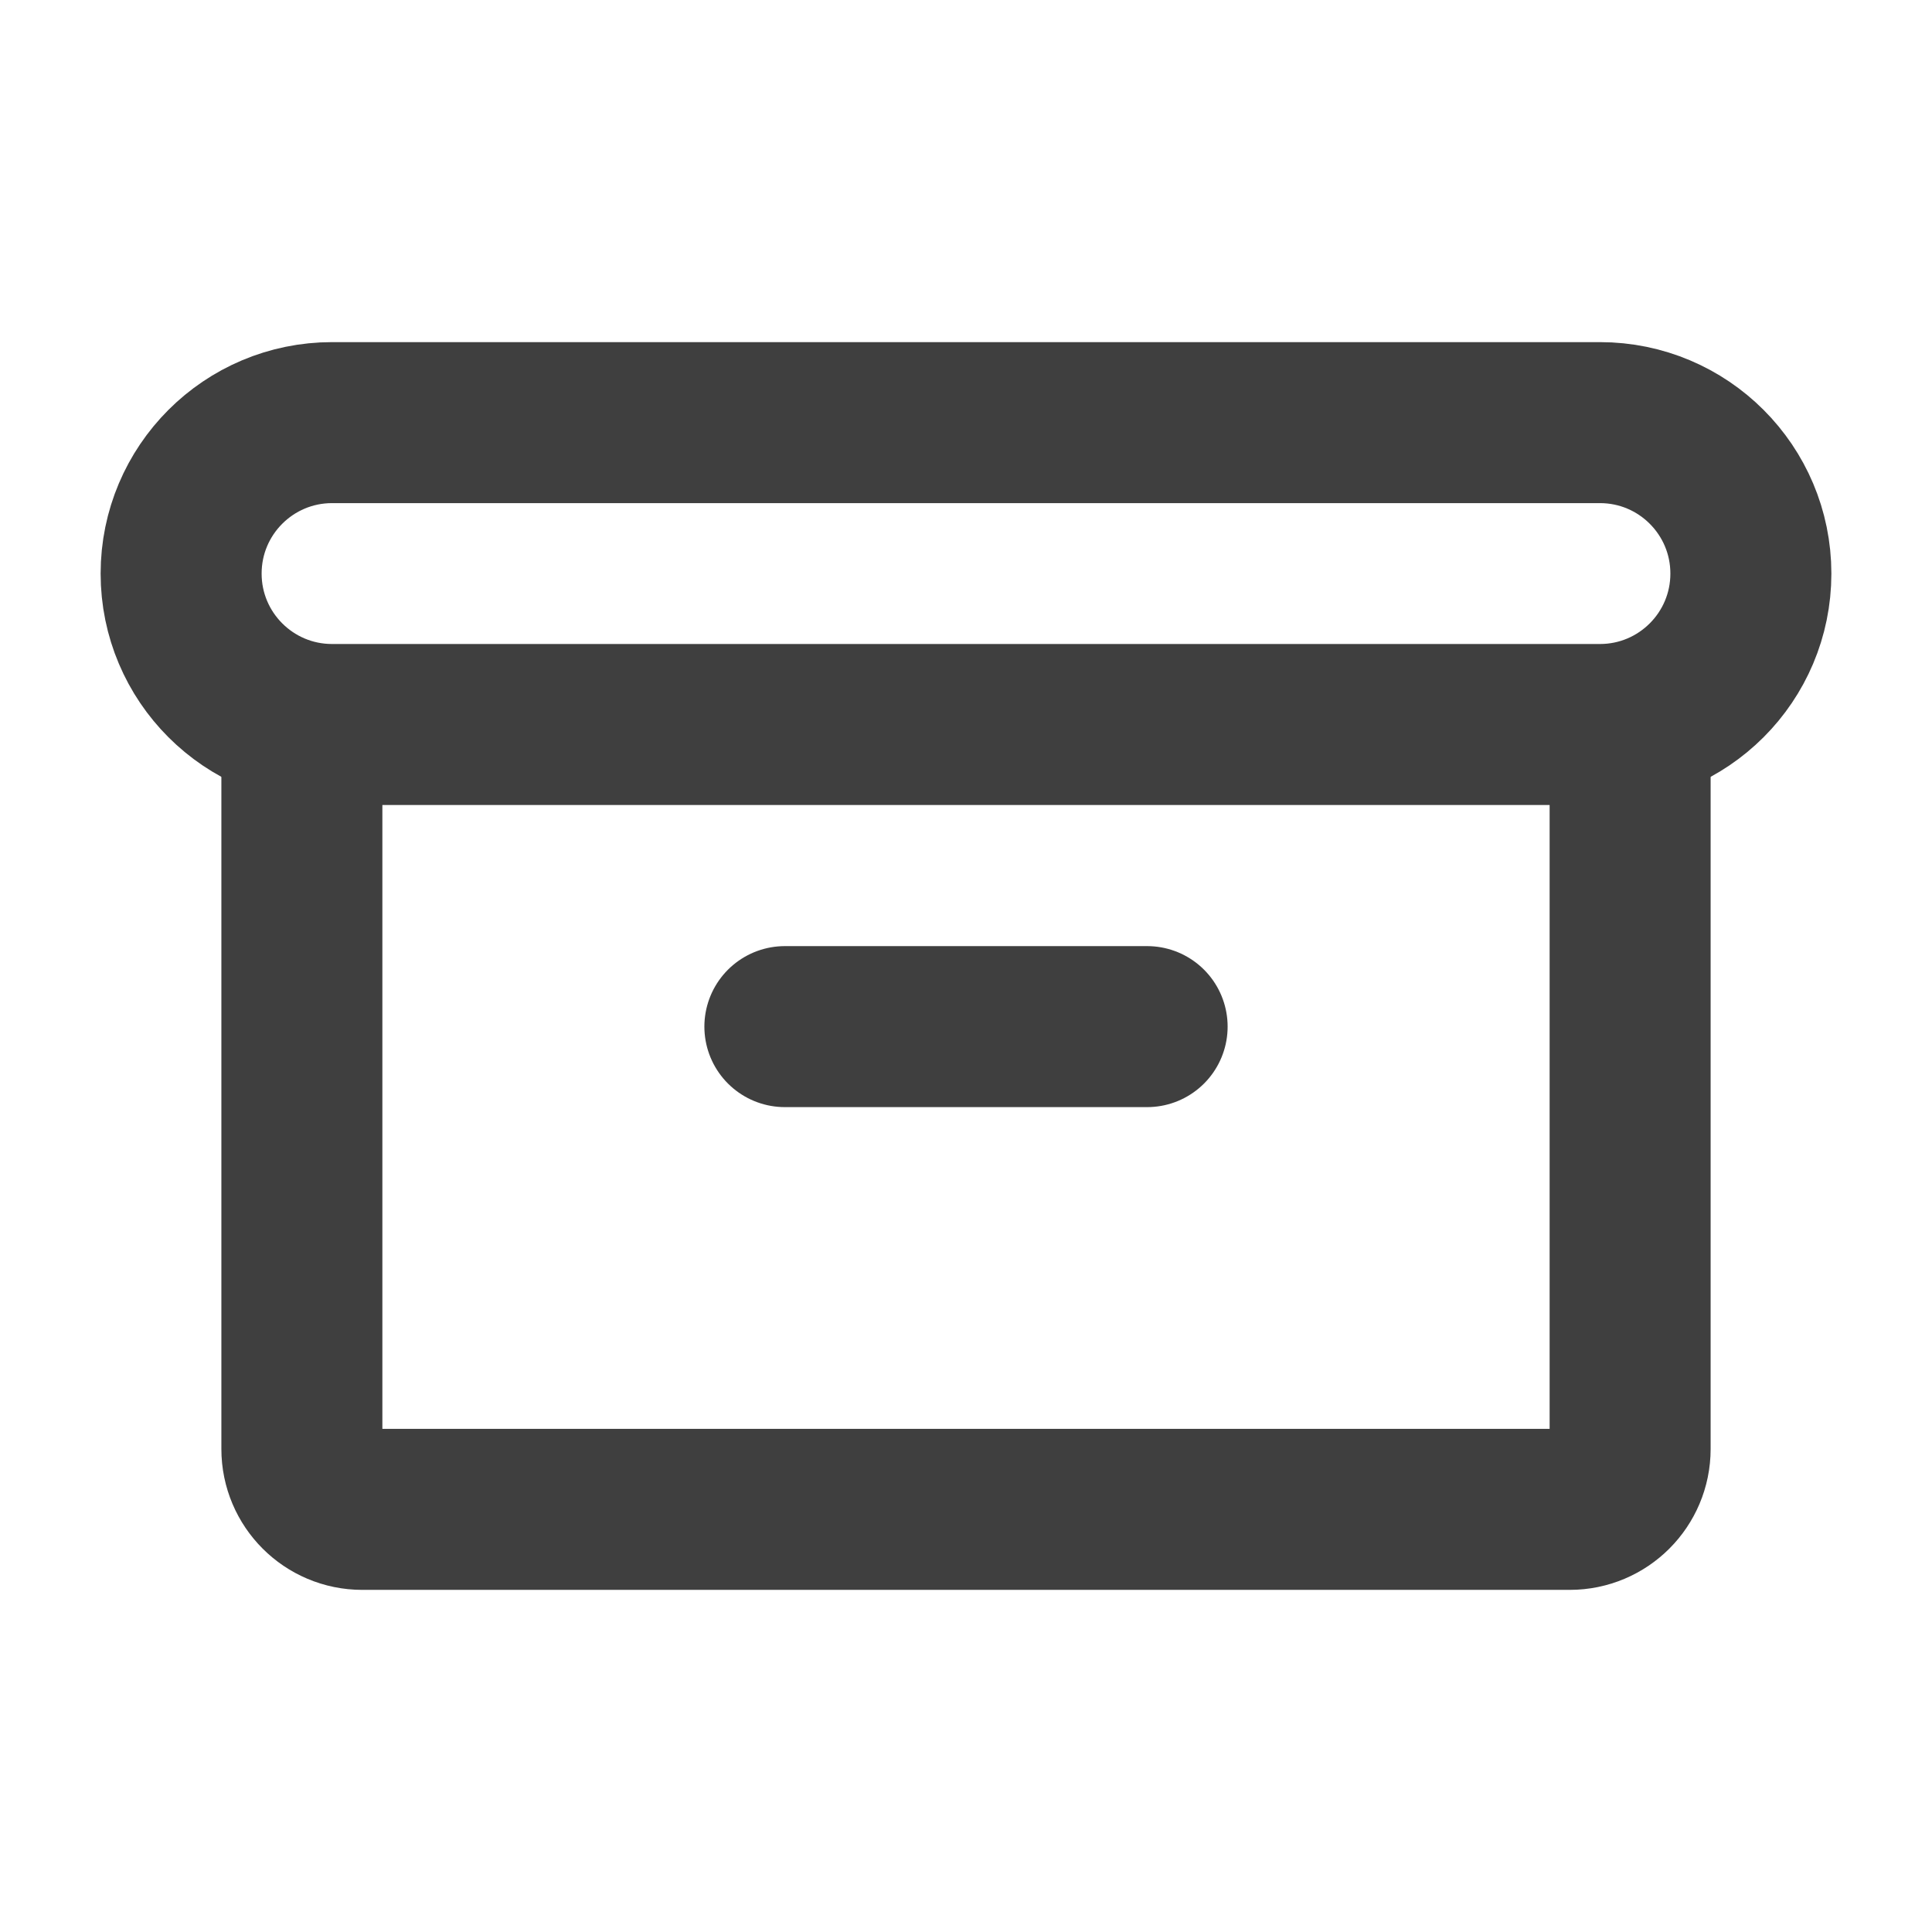
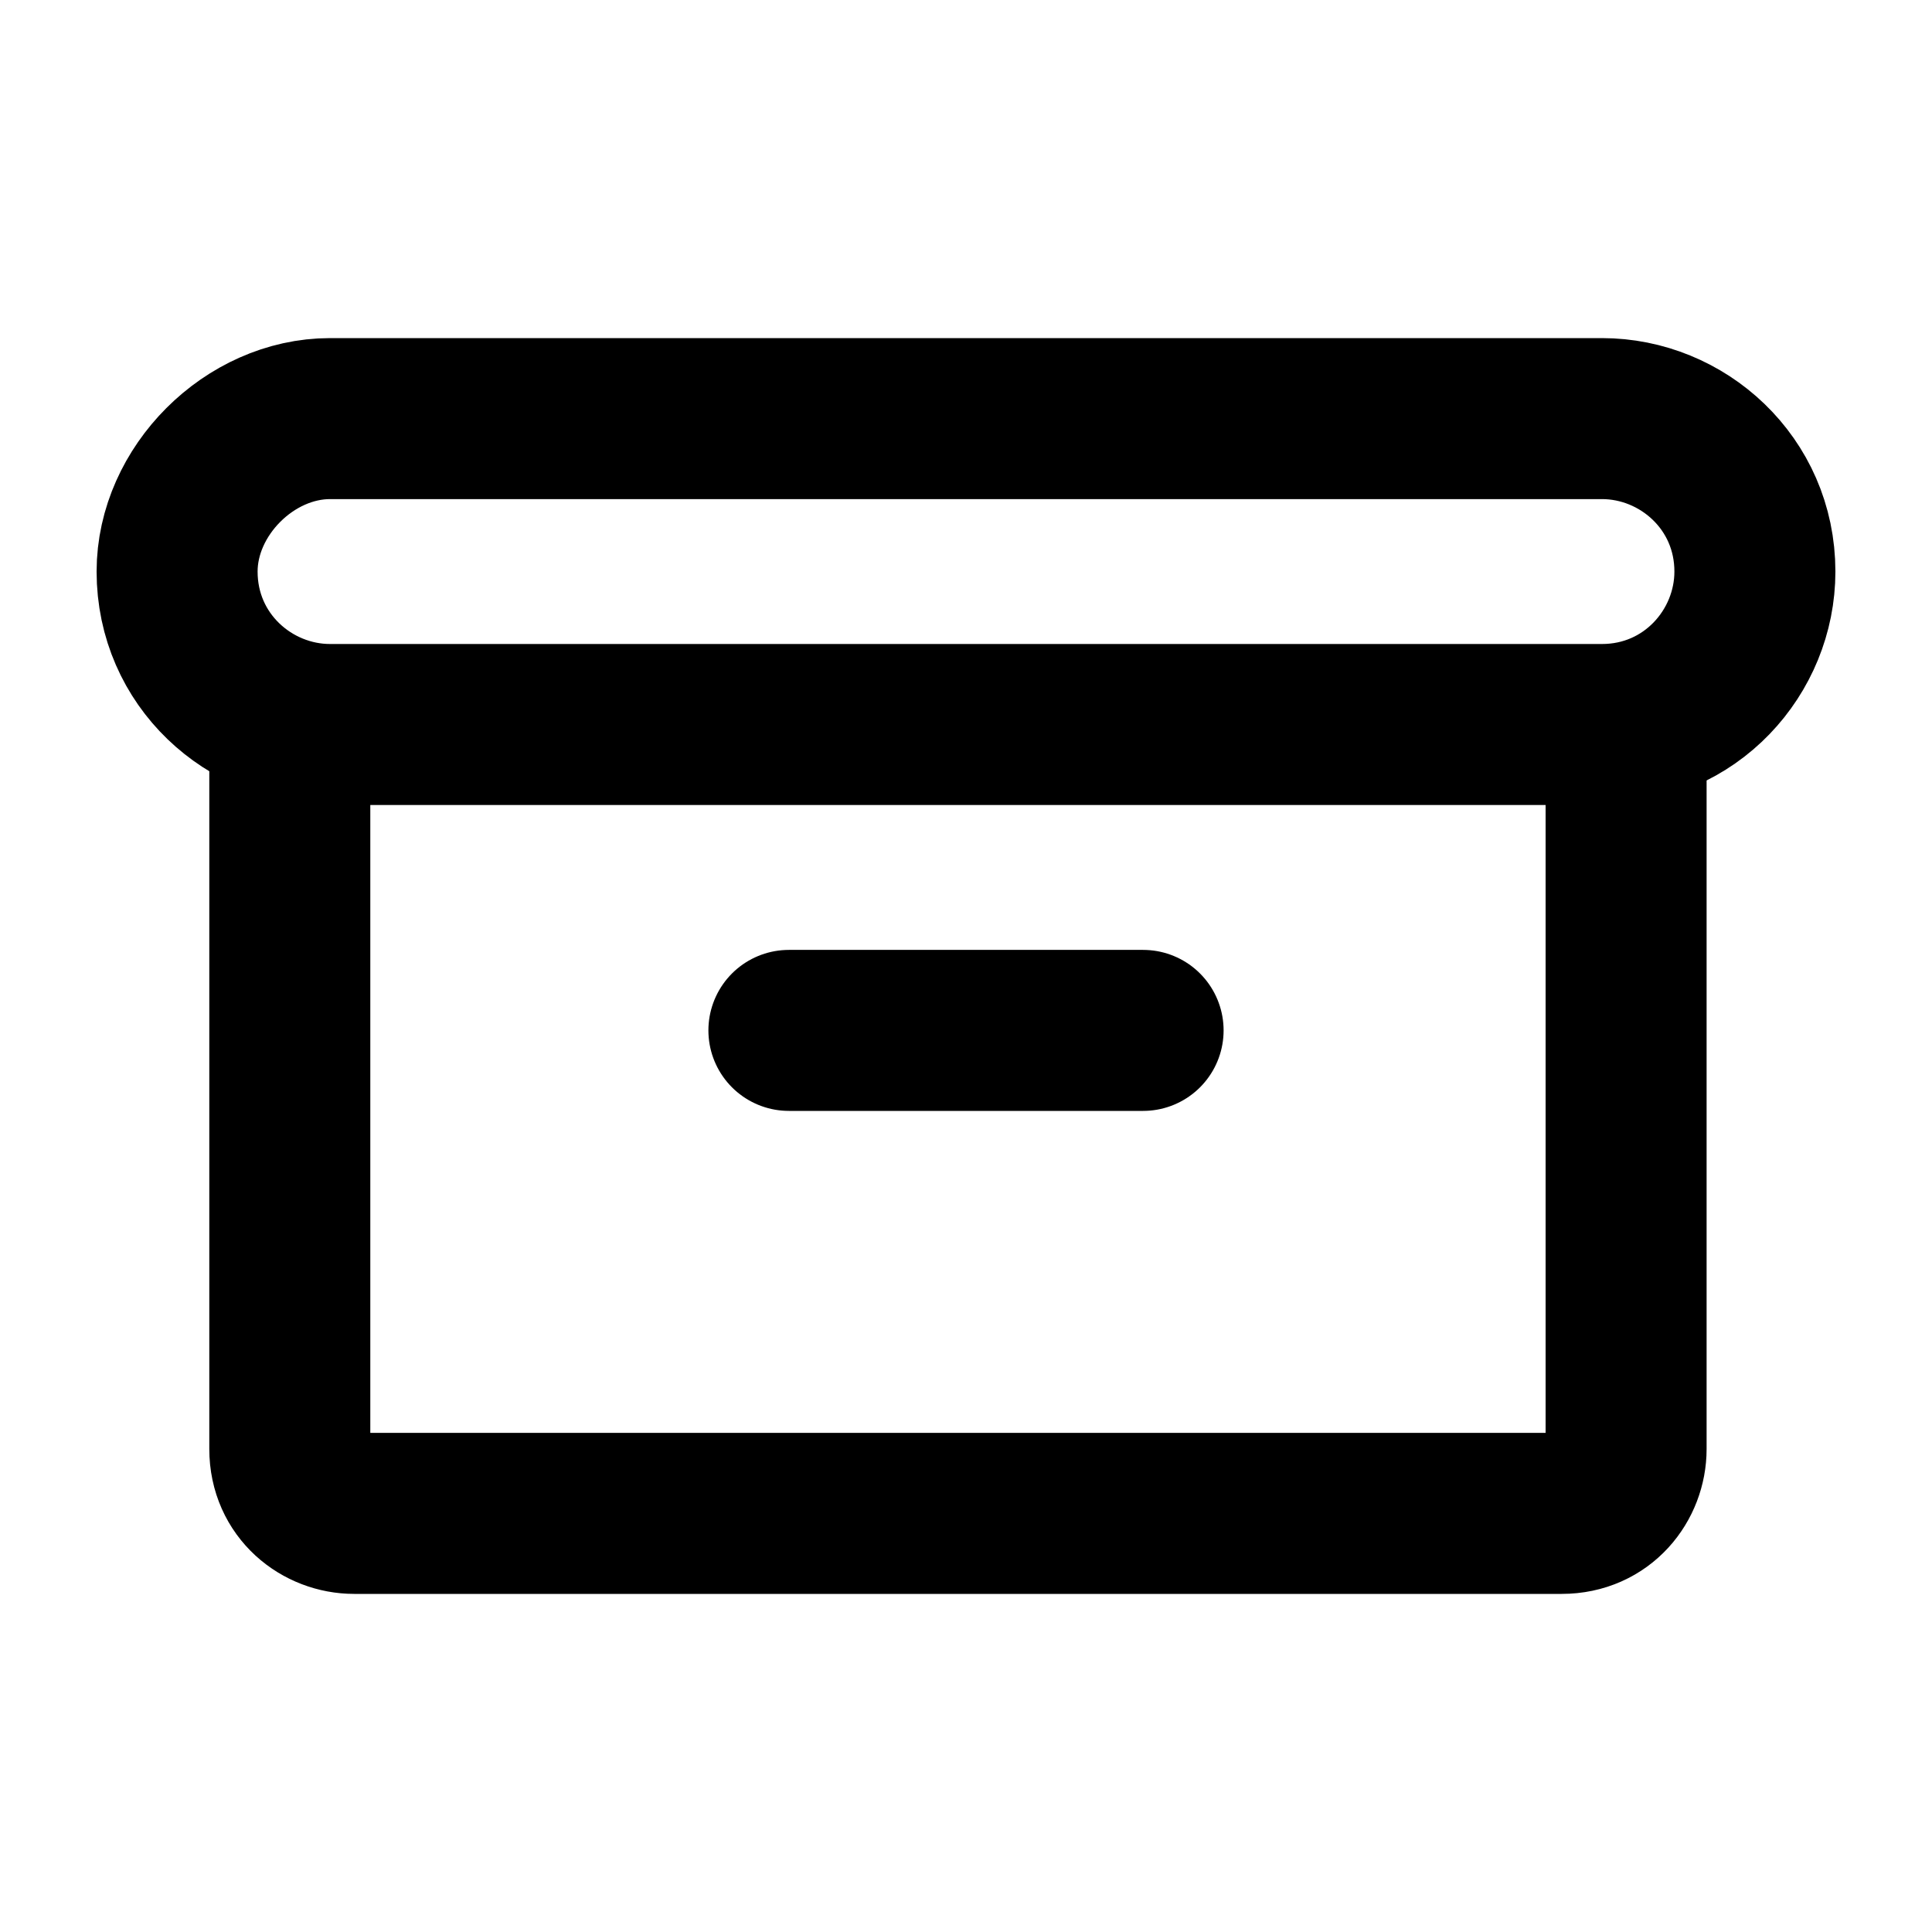
- <svg xmlns="http://www.w3.org/2000/svg" width="24px" height="24px" viewBox="0 0 24 24" version="1.1">
-   <g id="DESKTOP" stroke="none" stroke-width="1" fill="none" fill-rule="evenodd">
-     <g id="Modulis_Lund_Pilna" transform="translate(-1294, -775)">
-       <g id="noliktava" transform="translate(1294, 775)">
-         <rect id="Rectangle" x="0" y="0" width="24" height="24" />
-         <rect id="Rectangle" stroke="#3F3F3F" stroke-width="2" stroke-linecap="round" stroke-linejoin="round" x="2.25" y="5.25" width="19.5" height="3.75" rx="1.875" />
-         <path d="M20.25,9 L20.25,18 C20.25,18.414 19.914,18.75 19.5,18.75 L4.5,18.75 C4.086,18.75 3.75,18.414 3.75,18 L3.75,9" id="Path" stroke="#3F3F3F" stroke-width="2" stroke-linecap="round" stroke-linejoin="round" />
-         <line x1="9.75" y1="12.753" x2="14.25" y2="12.753" id="Path" stroke="#3F3F3F" stroke-width="2" stroke-linecap="round" stroke-linejoin="round" />
-       </g>
-     </g>
-   </g>
+ <svg xmlns="http://www.w3.org/2000/svg" version="1.1" id="Layer_1" x="0px" y="0px" viewBox="0 0 24 24" style="enable-background:new 0 0 24 24;" xml:space="preserve">
+   <style type="text/css">
+ 	.st0{fill:none;}
+ 	.st1{fill:none;stroke:#000000;stroke-width:2;stroke-linecap:round;stroke-linejoin:round;}
+ </style>
+   <rect id="Rectangle" class="st0" width="24" height="24" />
+   <path id="Rectangle_00000023265500566459332330000000214601042567765437_" class="st1" d="M4.1,5.2h15.8c1,0,1.9,0.8,1.9,1.9l0,0  c0,1-0.8,1.9-1.9,1.9H4.1c-1,0-1.9-0.8-1.9-1.9l0,0C2.2,6.1,3.1,5.2,4.1,5.2z" />
+   <path id="Path" class="st1" d="M20.2,9v9c0,0.4-0.3,0.8-0.8,0.8h-15c-0.4,0-0.8-0.3-0.8-0.8V9" />
+   <line id="Path_00000167379746494424234980000004122772289812896158_" class="st1" x1="9.8" y1="12.8" x2="14.2" y2="12.8" />
</svg>
